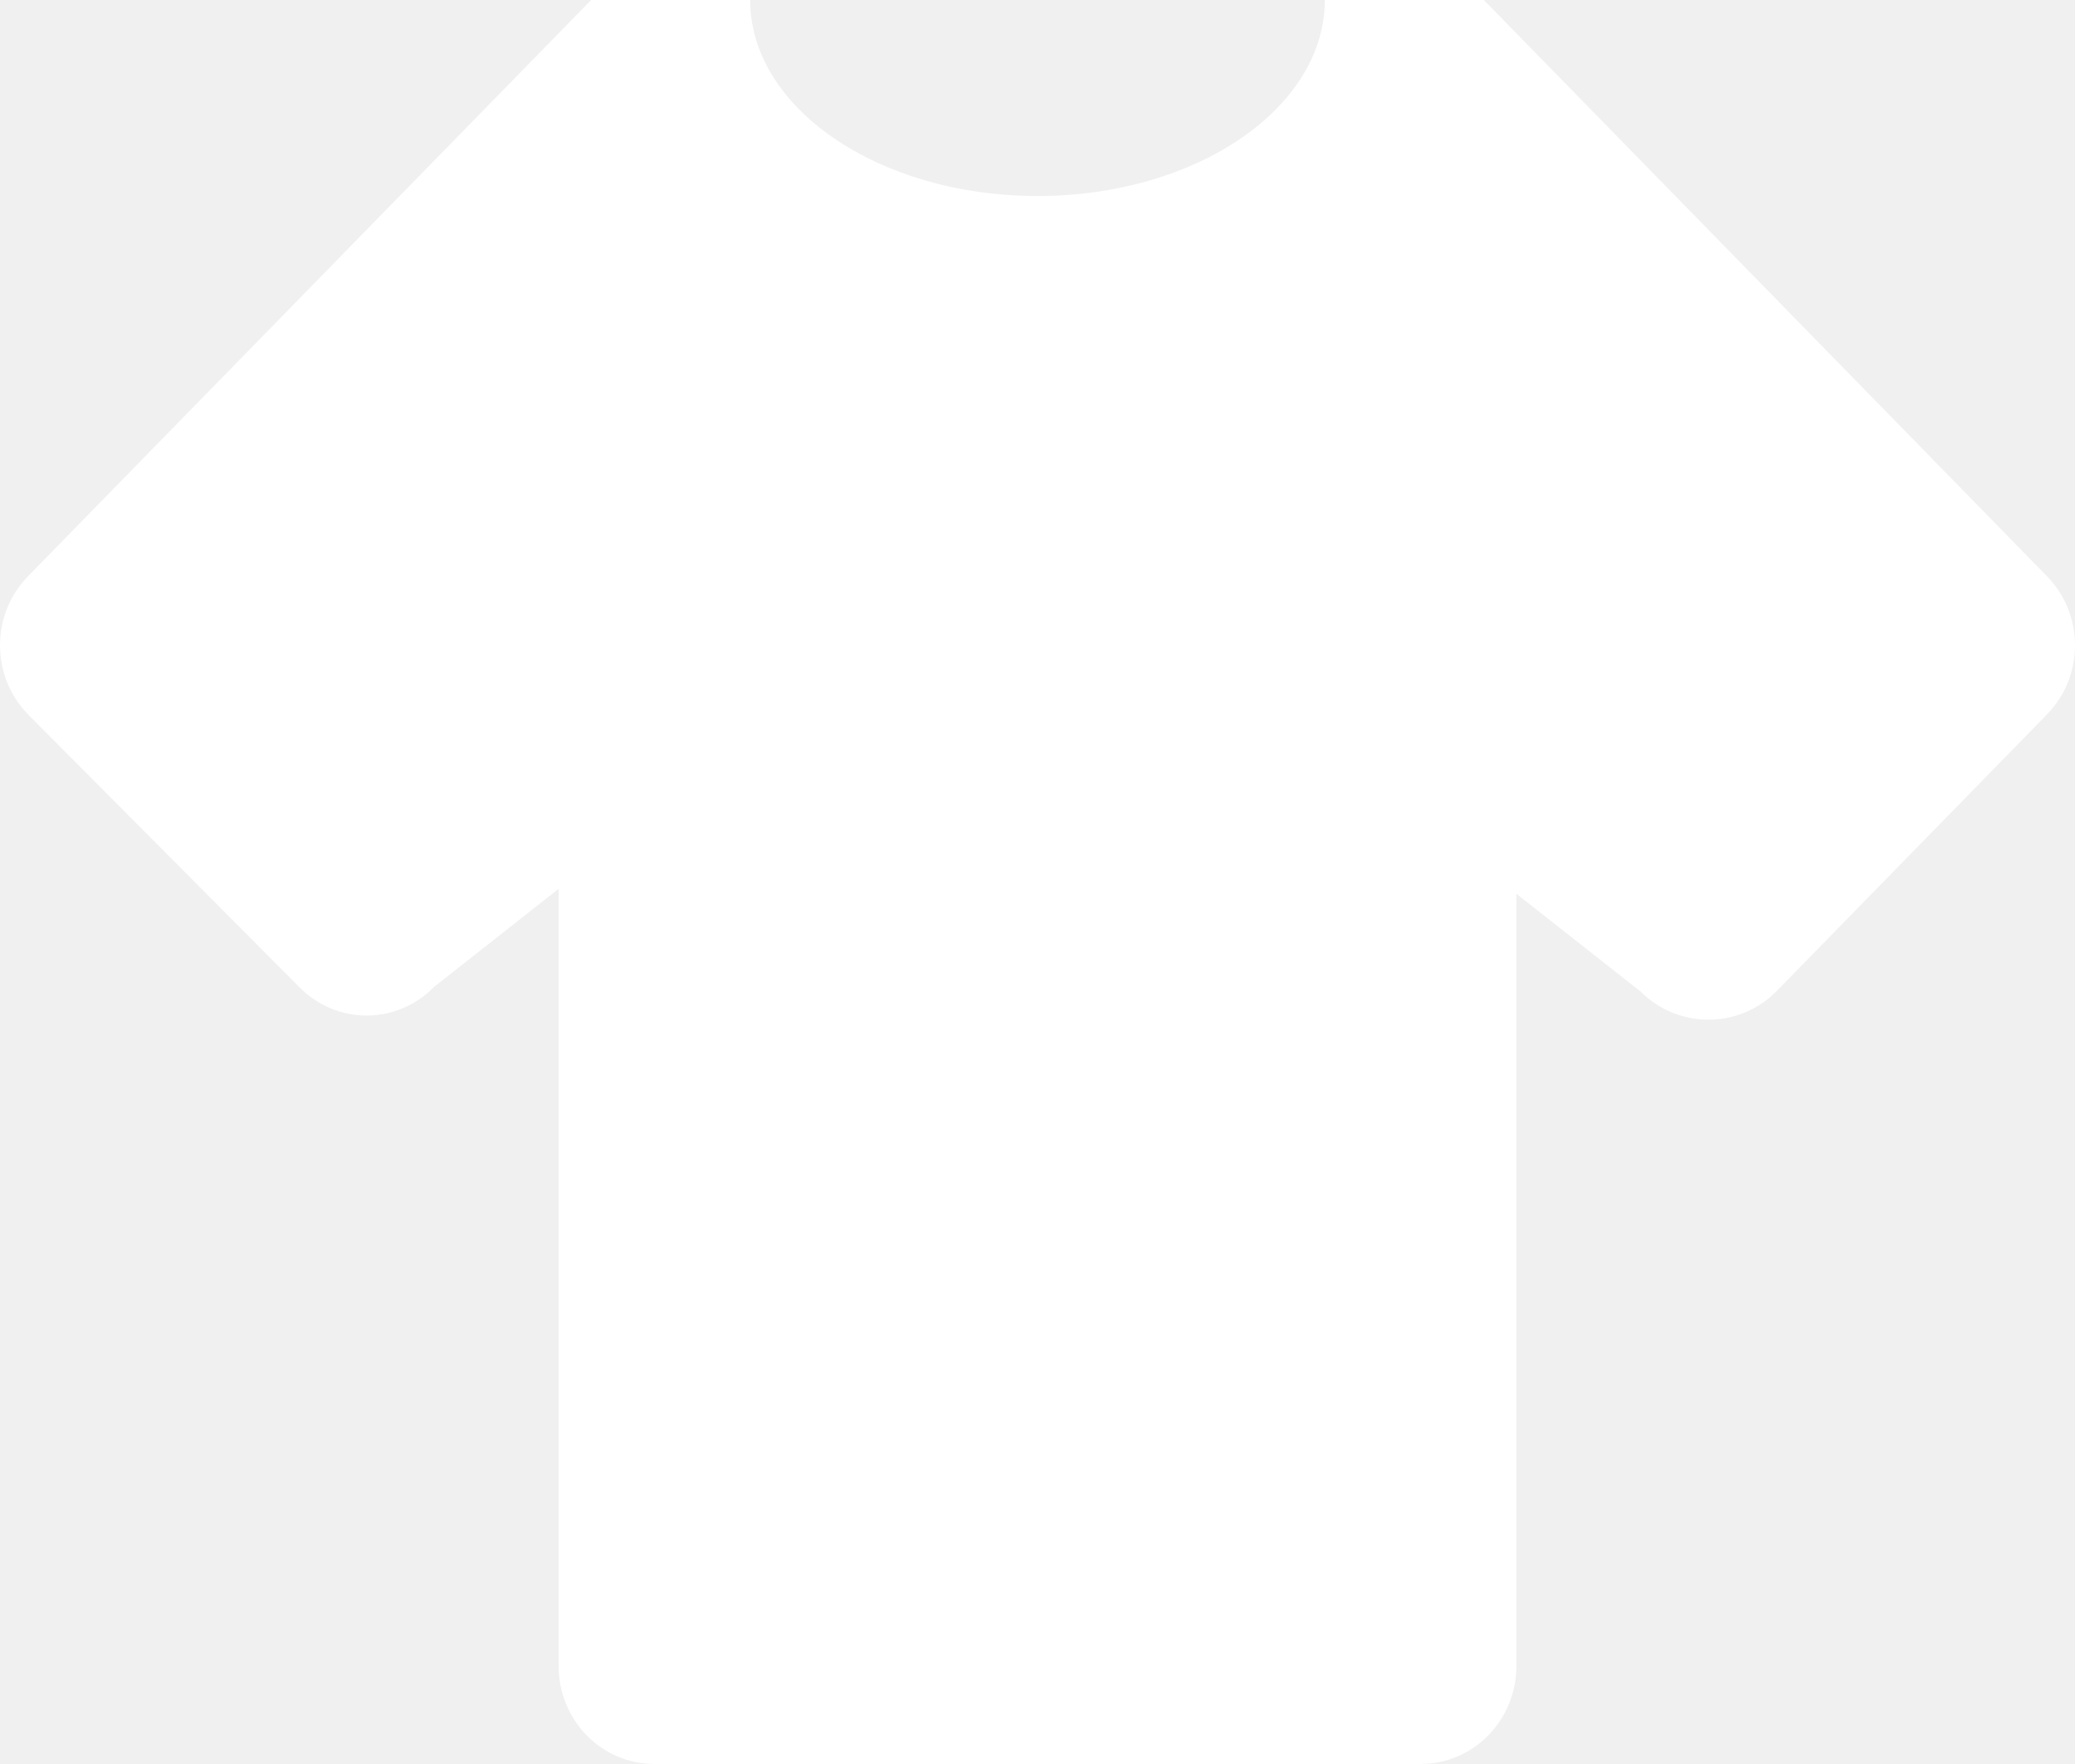
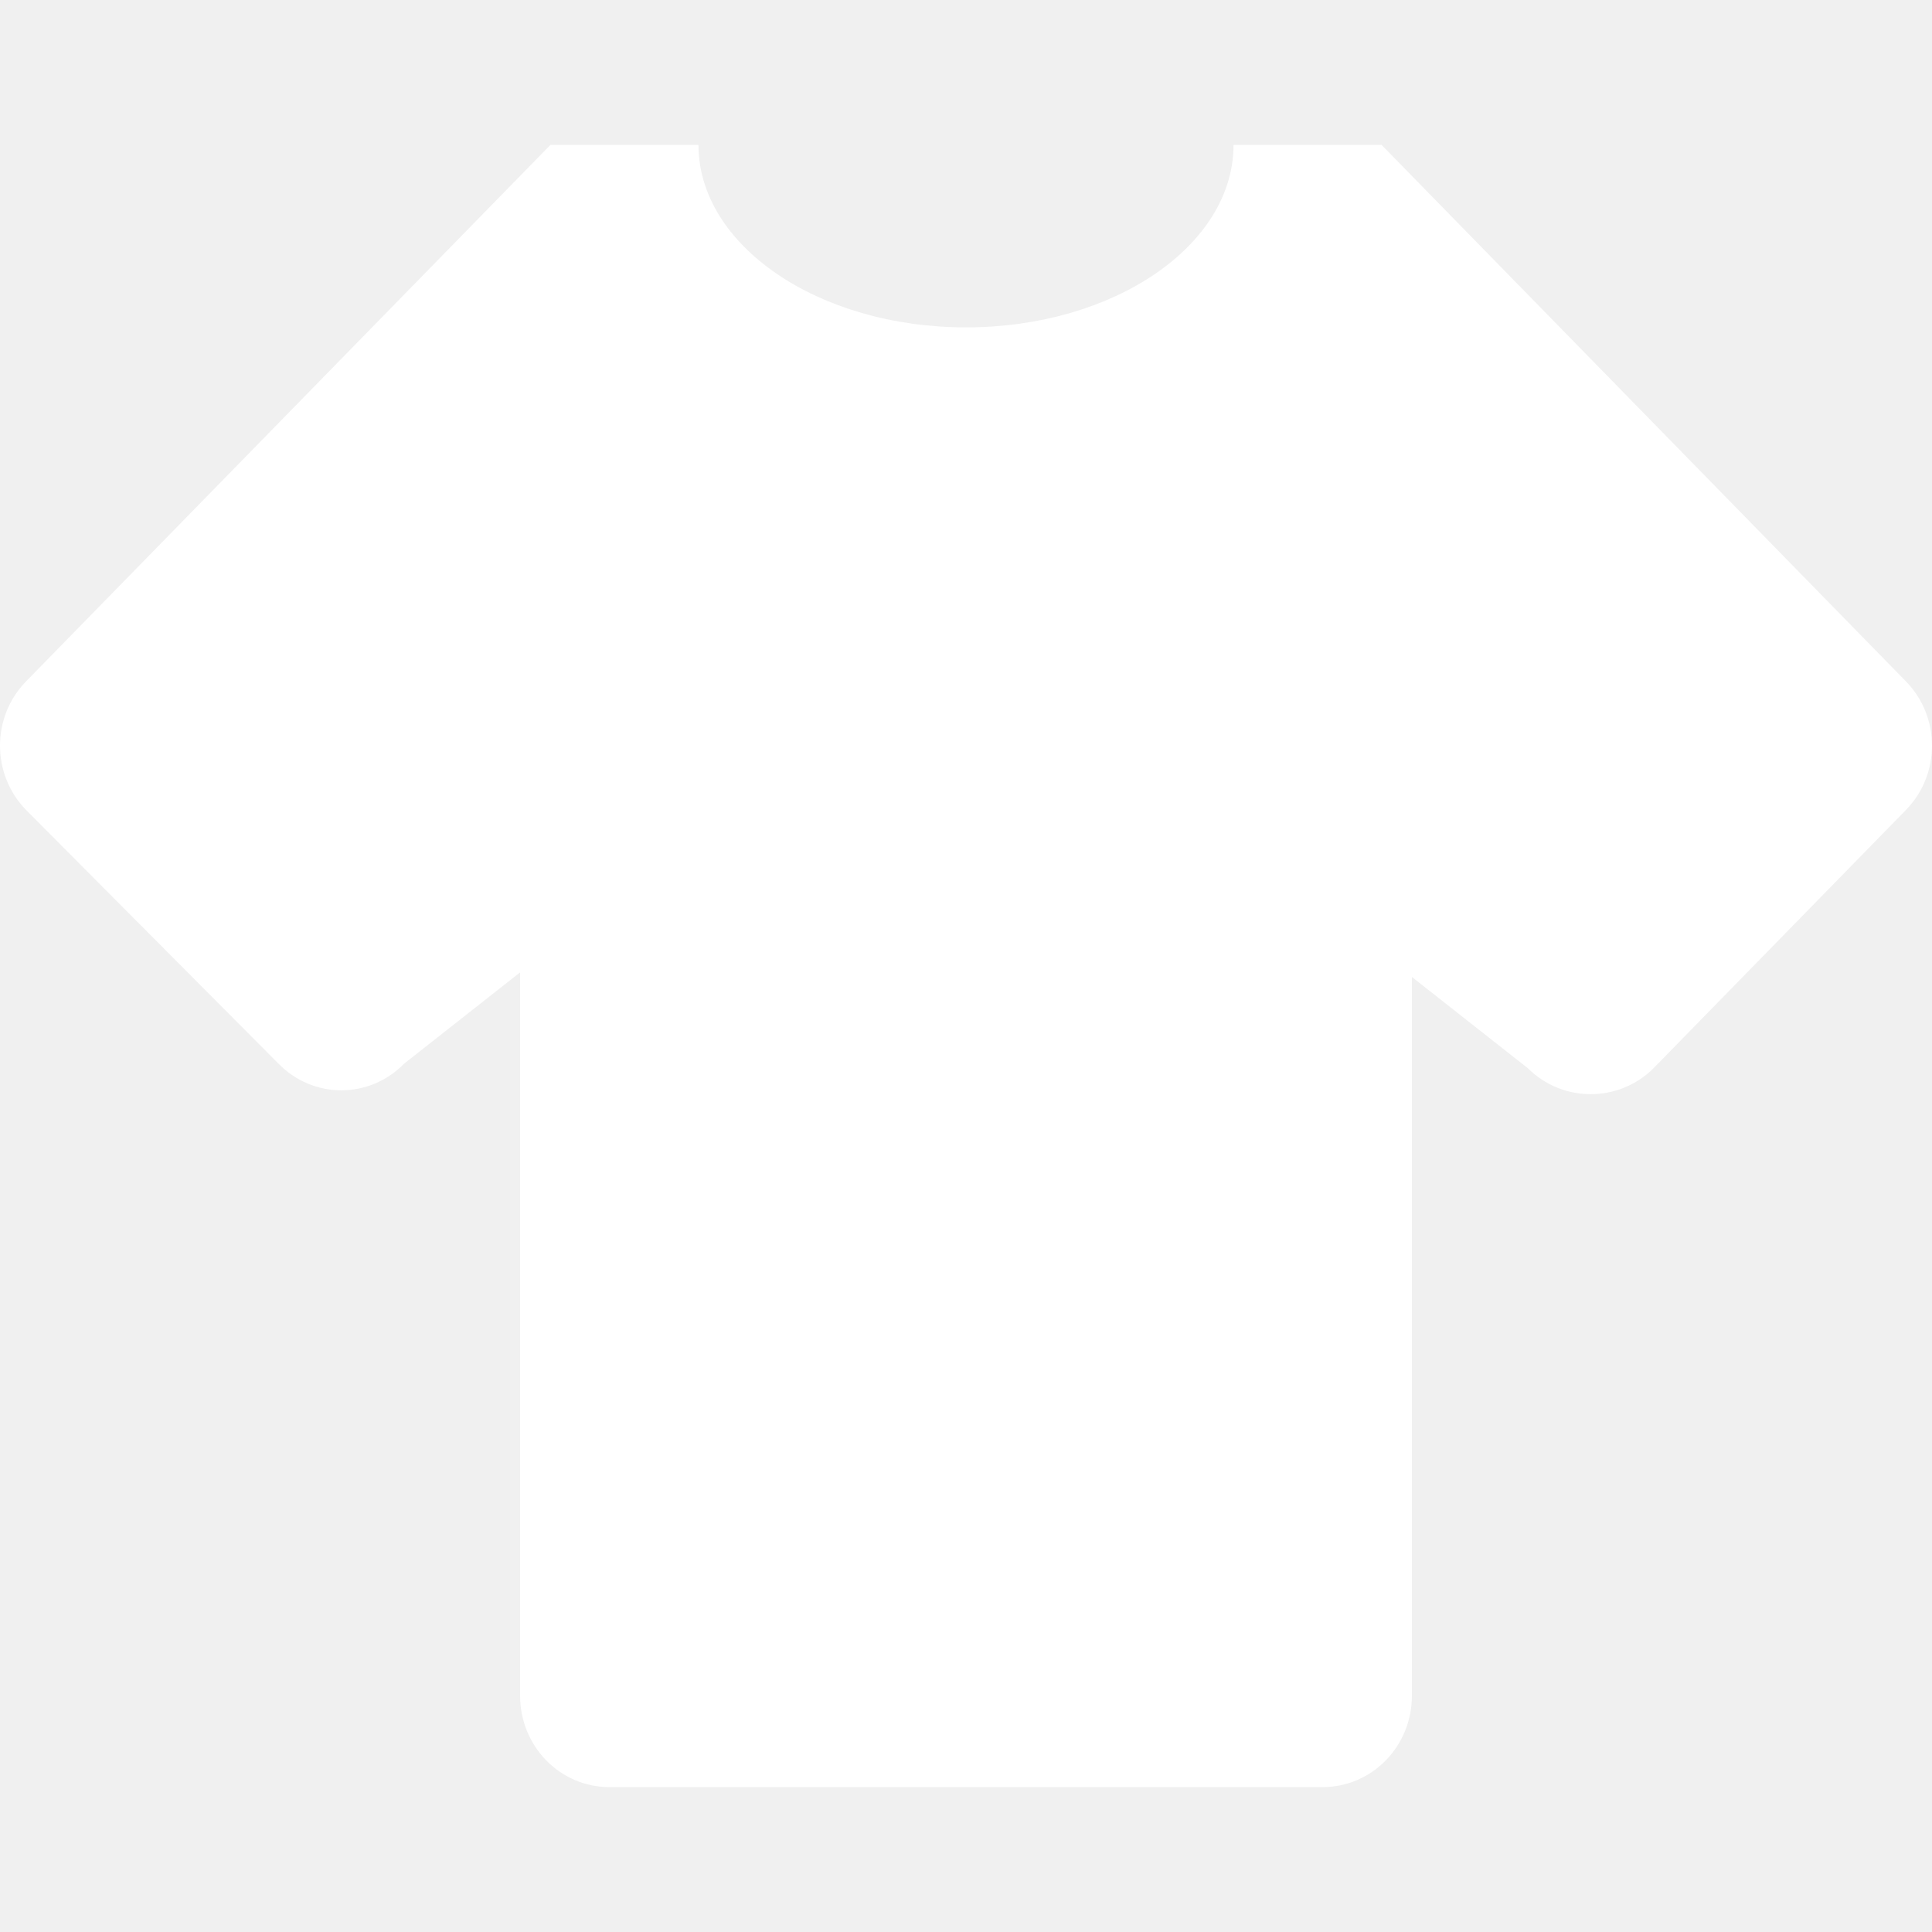
- <svg xmlns="http://www.w3.org/2000/svg" width="40" height="34" viewBox="0 0 40 34" fill="none">
-   <path d="M27.385 34H12.615C12.125 34 11.655 33.801 11.309 33.447C10.963 33.093 10.768 32.612 10.768 32.111V17.132L8.368 19.021C7.648 19.758 6.485 19.758 5.765 19.021L0.54 13.77C-0.18 13.033 -0.18 11.843 0.54 11.107L11.396 0H14.461C14.461 2.078 16.935 3.778 20 3.778C23.065 3.778 25.539 2.078 25.539 0H28.604L39.46 11.107C40.18 11.843 40.18 13.033 39.46 13.77L34.235 19.116C33.515 19.833 32.352 19.833 31.632 19.116L29.232 17.227V32.111C29.232 32.612 29.037 33.093 28.691 33.447C28.345 33.801 27.875 34 27.385 34Z" fill="white" />
+ <svg xmlns="http://www.w3.org/2000/svg" width="40" height="40" viewBox="0 0 40 40" fill="none">
+   <path d="M27.385 37H12.615C12.125 37 11.655 36.801 11.309 36.447C10.963 36.093 10.768 35.612 10.768 35.111V20.132L8.368 22.021C7.648 22.758 6.485 22.758 5.765 22.021L0.54 16.77C-0.18 16.033 -0.18 14.843 0.54 14.107L11.396 3H14.461C14.461 5.078 16.935 6.778 20 6.778C23.065 6.778 25.539 5.078 25.539 3H28.604L39.46 14.107C40.18 14.843 40.18 16.033 39.46 16.77L34.235 22.116C33.515 22.833 32.352 22.833 31.632 22.116L29.232 20.227V35.111C29.232 35.612 29.037 36.093 28.691 36.447C28.345 36.801 27.875 37 27.385 37Z" fill="white" />
</svg>
